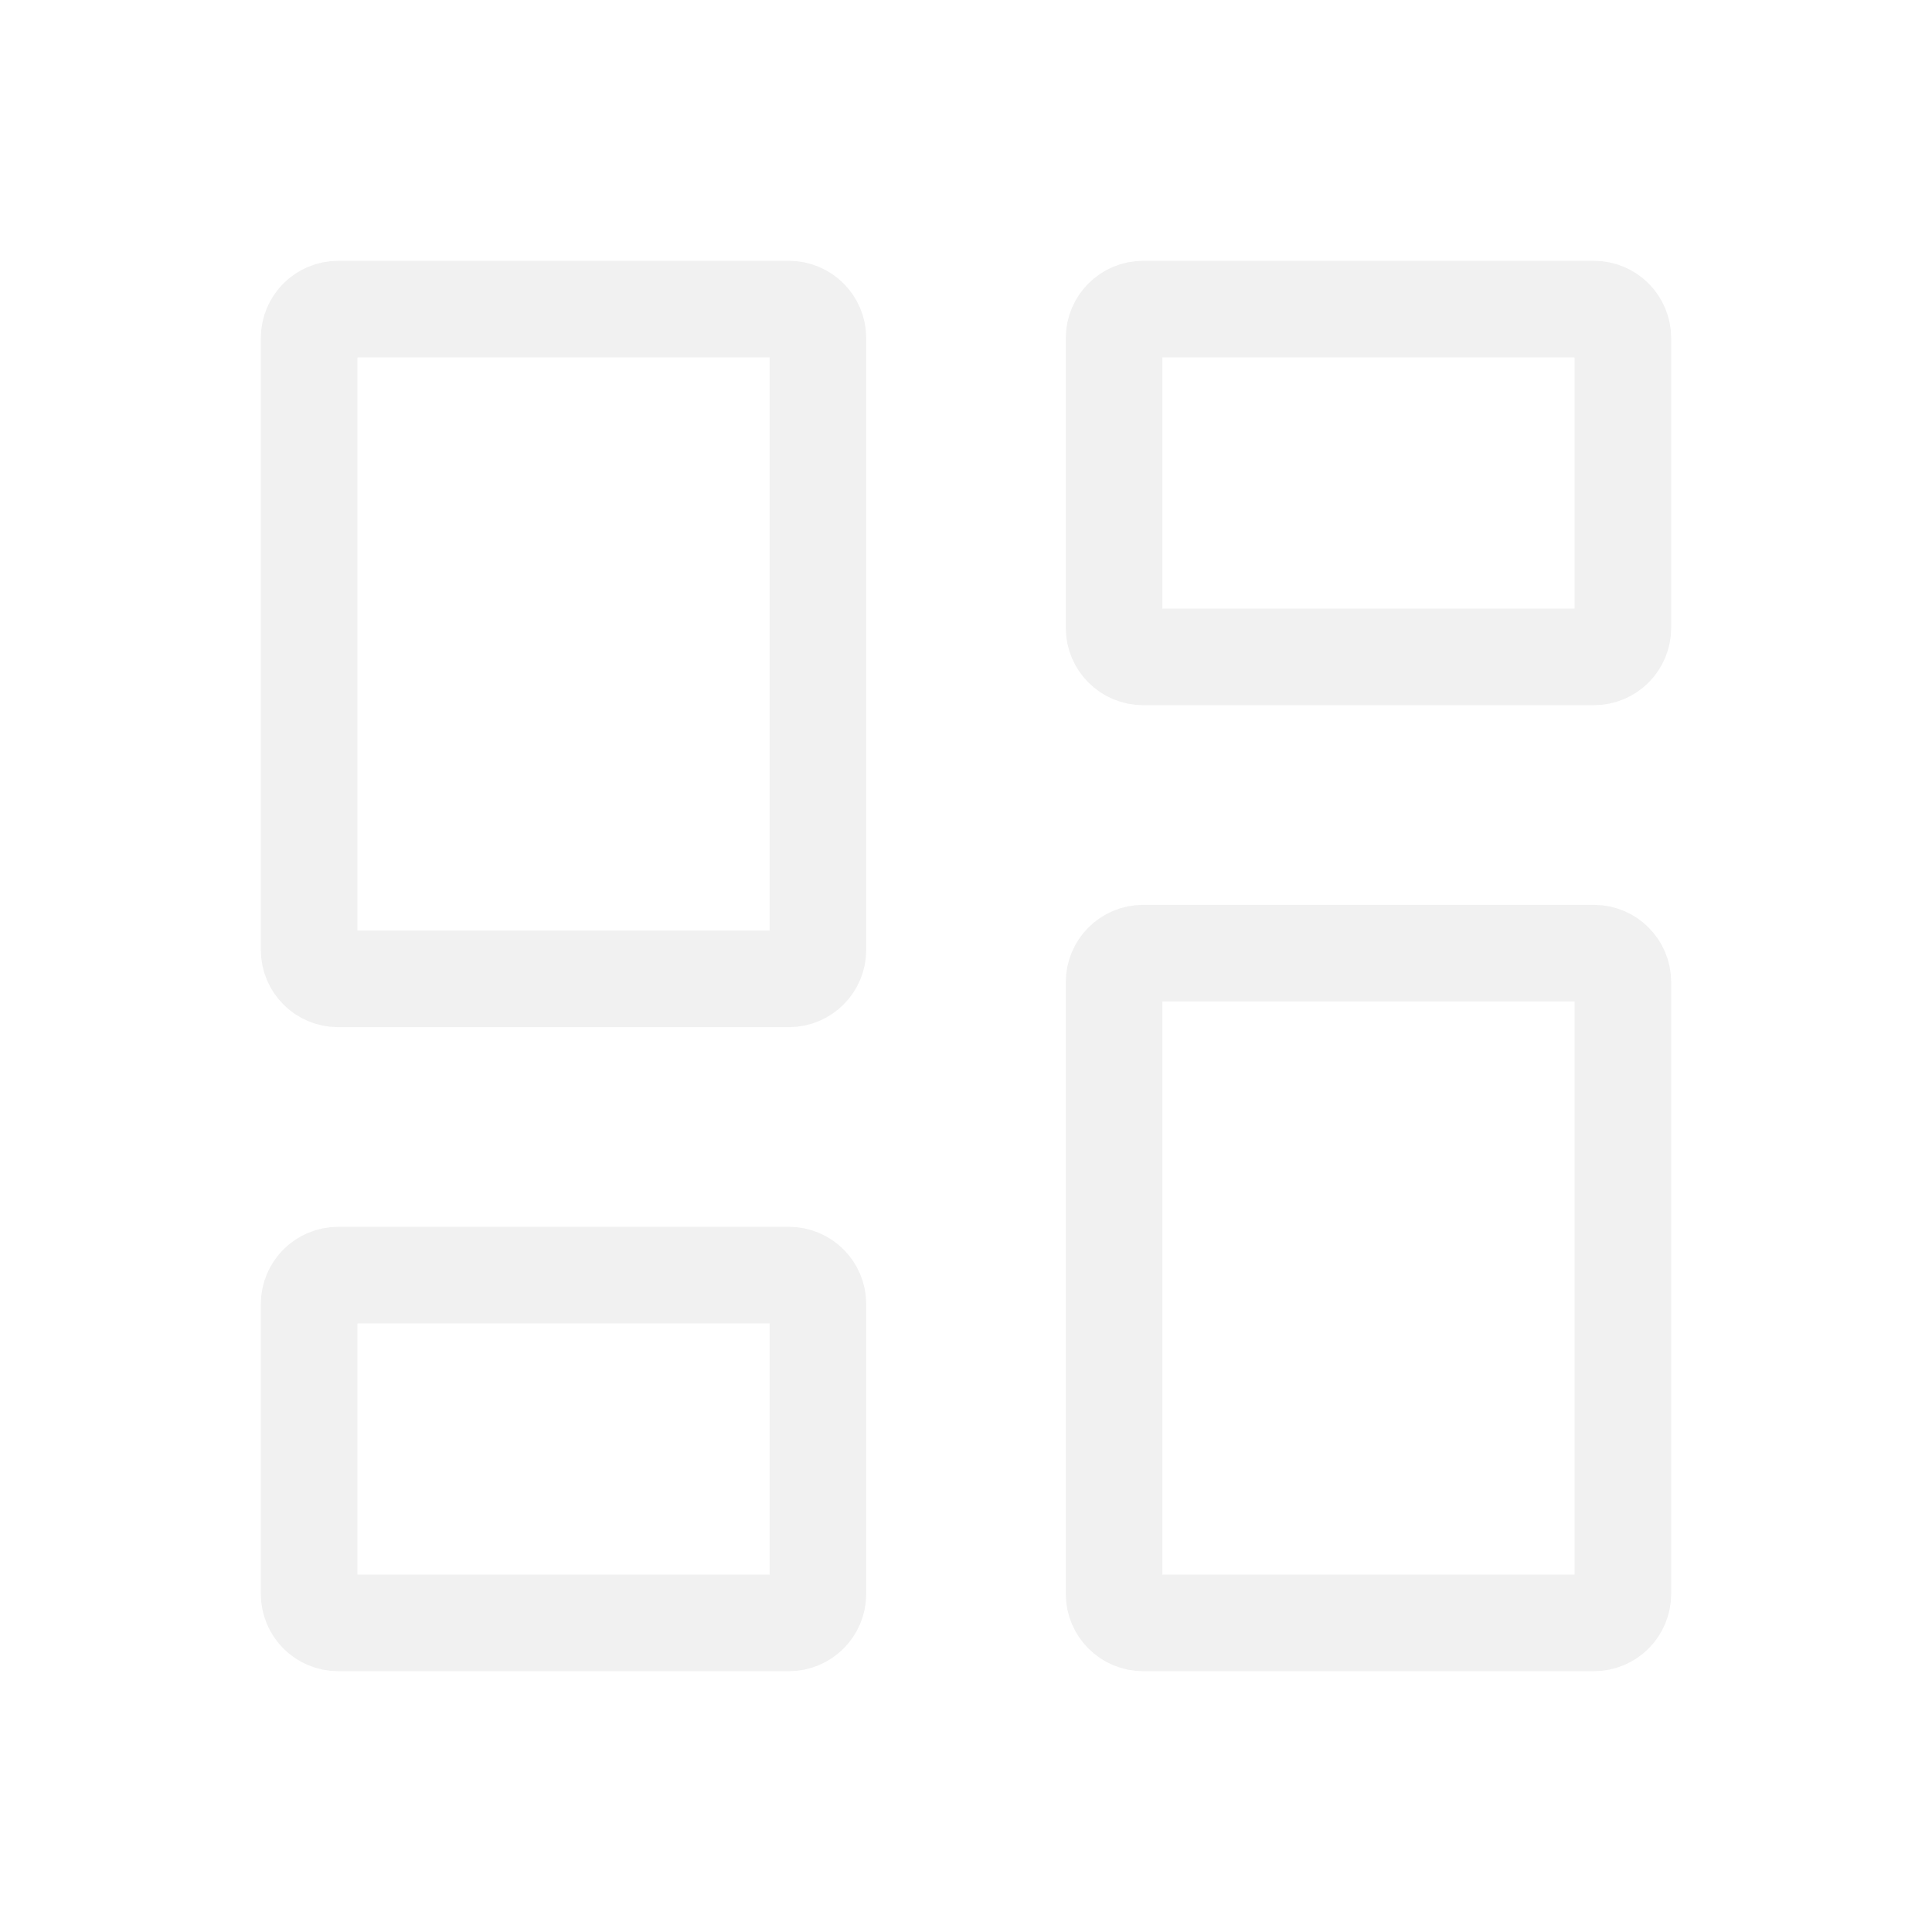
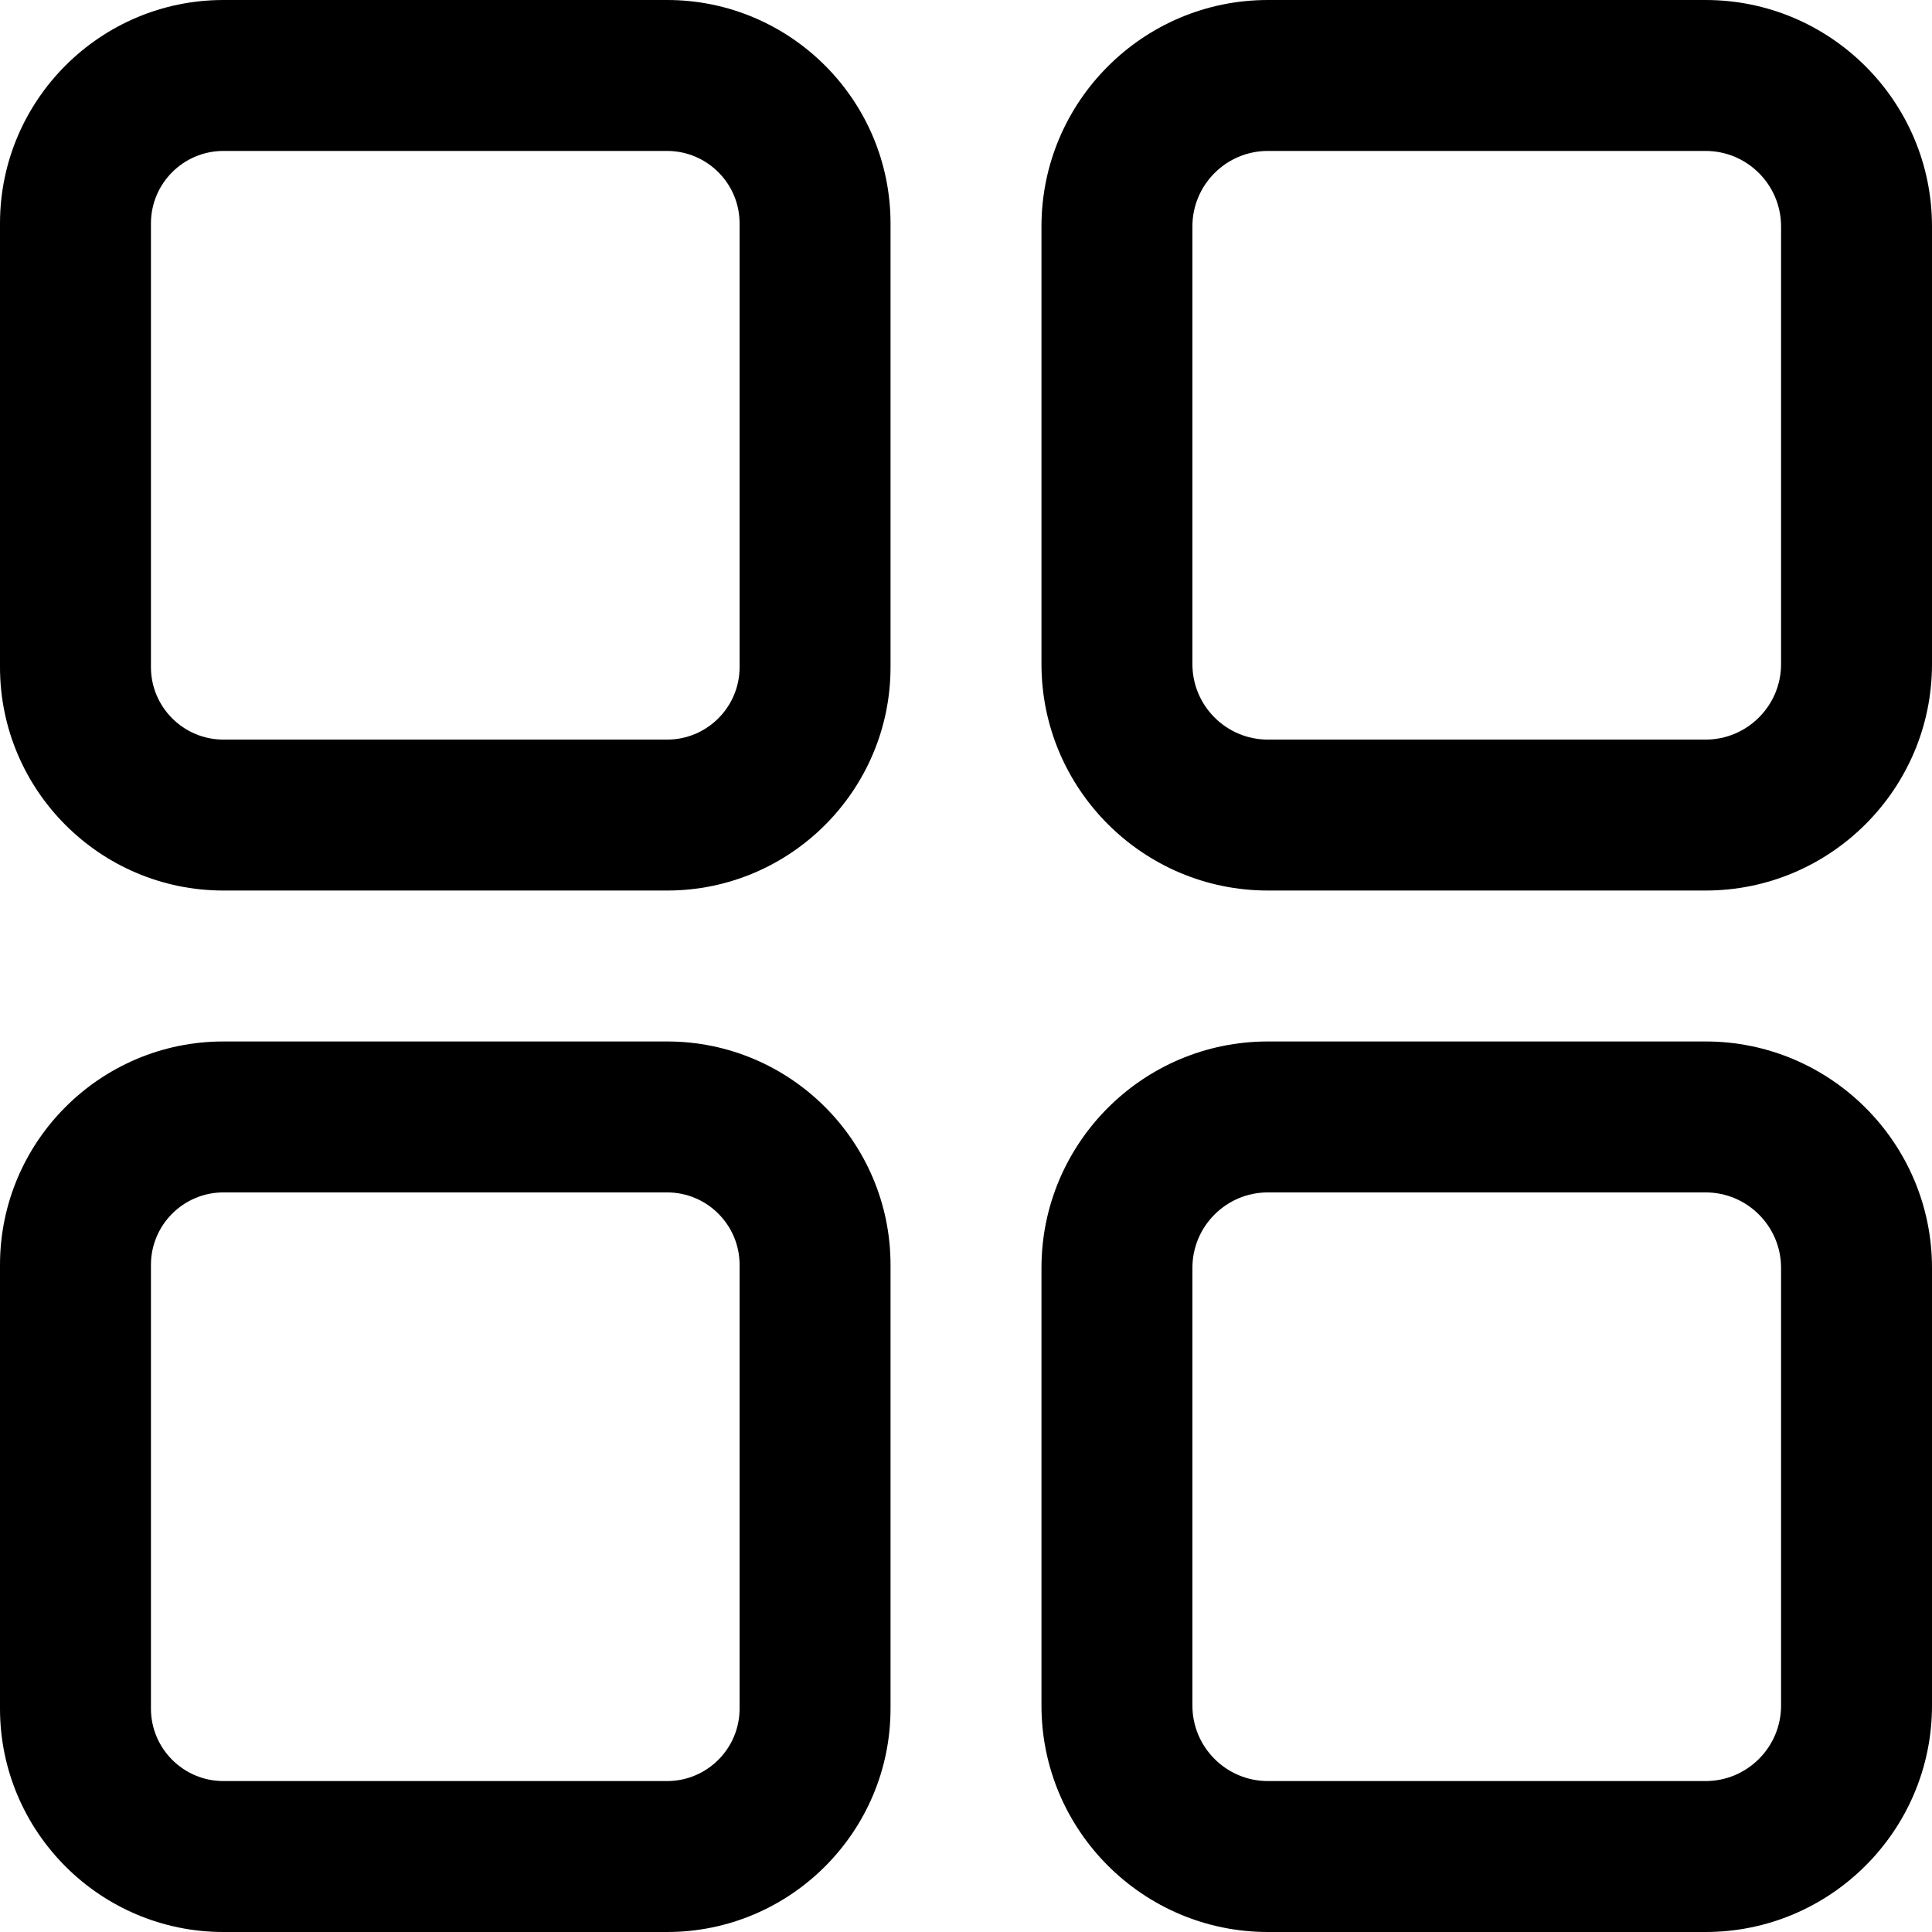
- <svg xmlns="http://www.w3.org/2000/svg" width="20" height="20" viewBox="0 0 20 20" fill="none">
-   <path d="M3.5 10.133C3.334 10.133 3.2 9.999 3.2 9.833V3.5C3.2 3.334 3.334 3.2 3.5 3.2H8.167C8.332 3.2 8.467 3.334 8.467 3.5V9.833C8.467 9.999 8.332 10.133 8.167 10.133H3.5ZM3.5 16.8C3.334 16.8 3.2 16.666 3.2 16.5V13.5C3.2 13.334 3.334 13.2 3.5 13.2H8.167C8.332 13.2 8.467 13.334 8.467 13.5V16.5C8.467 16.666 8.332 16.8 8.167 16.8H3.5ZM11.833 16.8C11.668 16.8 11.533 16.666 11.533 16.5V10.167C11.533 10.001 11.668 9.867 11.833 9.867H16.5C16.666 9.867 16.8 10.001 16.8 10.167V16.5C16.8 16.666 16.666 16.8 16.5 16.8H11.833ZM11.533 3.5C11.533 3.334 11.668 3.2 11.833 3.2H16.5C16.666 3.2 16.8 3.334 16.8 3.5V6.5C16.8 6.666 16.666 6.8 16.5 6.8H11.833C11.668 6.8 11.533 6.666 11.533 6.5V3.5Z" stroke="#F1F1F1" strokeWidth="1.4" />
+ <svg xmlns="http://www.w3.org/2000/svg" version="1.1" id="Capa_1" x="0px" y="0px" viewBox="0 0 512 512" style="enable-background:new 0 0 512 512;" xml:space="preserve">
+   <g>
+     <g>
+       <path d="M176.792,0H59.208C26.561,0,0,26.561,0,59.208v117.584C0,209.439,26.561,236,59.208,236h117.584    C209.439,236,236,209.439,236,176.792V59.208C236,26.561,209.439,0,176.792,0z M196,176.792c0,10.591-8.617,19.208-19.208,19.208    H59.208C48.617,196,40,187.383,40,176.792V59.208C40,48.617,48.617,40,59.208,40h117.584C187.383,40,196,48.617,196,59.208    V176.792z" />
+     </g>
+   </g>
+   <g>
+     <g>
+       <path d="M452,0H336c-33.084,0-60,26.916-60,60v116c0,33.084,26.916,60,60,60h116c33.084,0,60-26.916,60-60V60    C512,26.916,485.084,0,452,0z M472,176c0,11.028-8.972,20-20,20H336c-11.028,0-20-8.972-20-20V60c0-11.028,8.972-20,20-20h116    c11.028,0,20,8.972,20,20V176z" />
+     </g>
+   </g>
+   <g>
+     <g>
+       <path d="M176.792,276H59.208C26.561,276,0,302.561,0,335.208v117.584C0,485.439,26.561,512,59.208,512h117.584    C209.439,512,236,485.439,236,452.792V335.208C236,302.561,209.439,276,176.792,276z M196,452.792    c0,10.591-8.617,19.208-19.208,19.208H59.208C48.617,472,40,463.383,40,452.792V335.208C40,324.617,48.617,316,59.208,316h117.584    c10.591,0,19.208,8.617,19.208,19.208V452.792z" />
+     </g>
+   </g>
+   <g>
+     <g>
+       <path d="M452,276H336c-33.084,0-60,26.916-60,60v116c0,33.084,26.916,60,60,60h116c33.084,0,60-26.916,60-60V336    C512,302.916,485.084,276,452,276z M472,452c0,11.028-8.972,20-20,20H336c-11.028,0-20-8.972-20-20V336c0-11.028,8.972-20,20-20    h116c11.028,0,20,8.972,20,20V452z" />
+     </g>
+   </g>
+   <g>
+ </g>
+   <g>
+ </g>
+   <g>
+ </g>
+   <g>
+ </g>
+   <g>
+ </g>
+   <g>
+ </g>
+   <g>
+ </g>
+   <g>
+ </g>
+   <g>
+ </g>
+   <g>
+ </g>
+   <g>
+ </g>
+   <g>
+ </g>
+   <g>
+ </g>
+   <g>
+ </g>
+   <g>
+ </g>
</svg>
